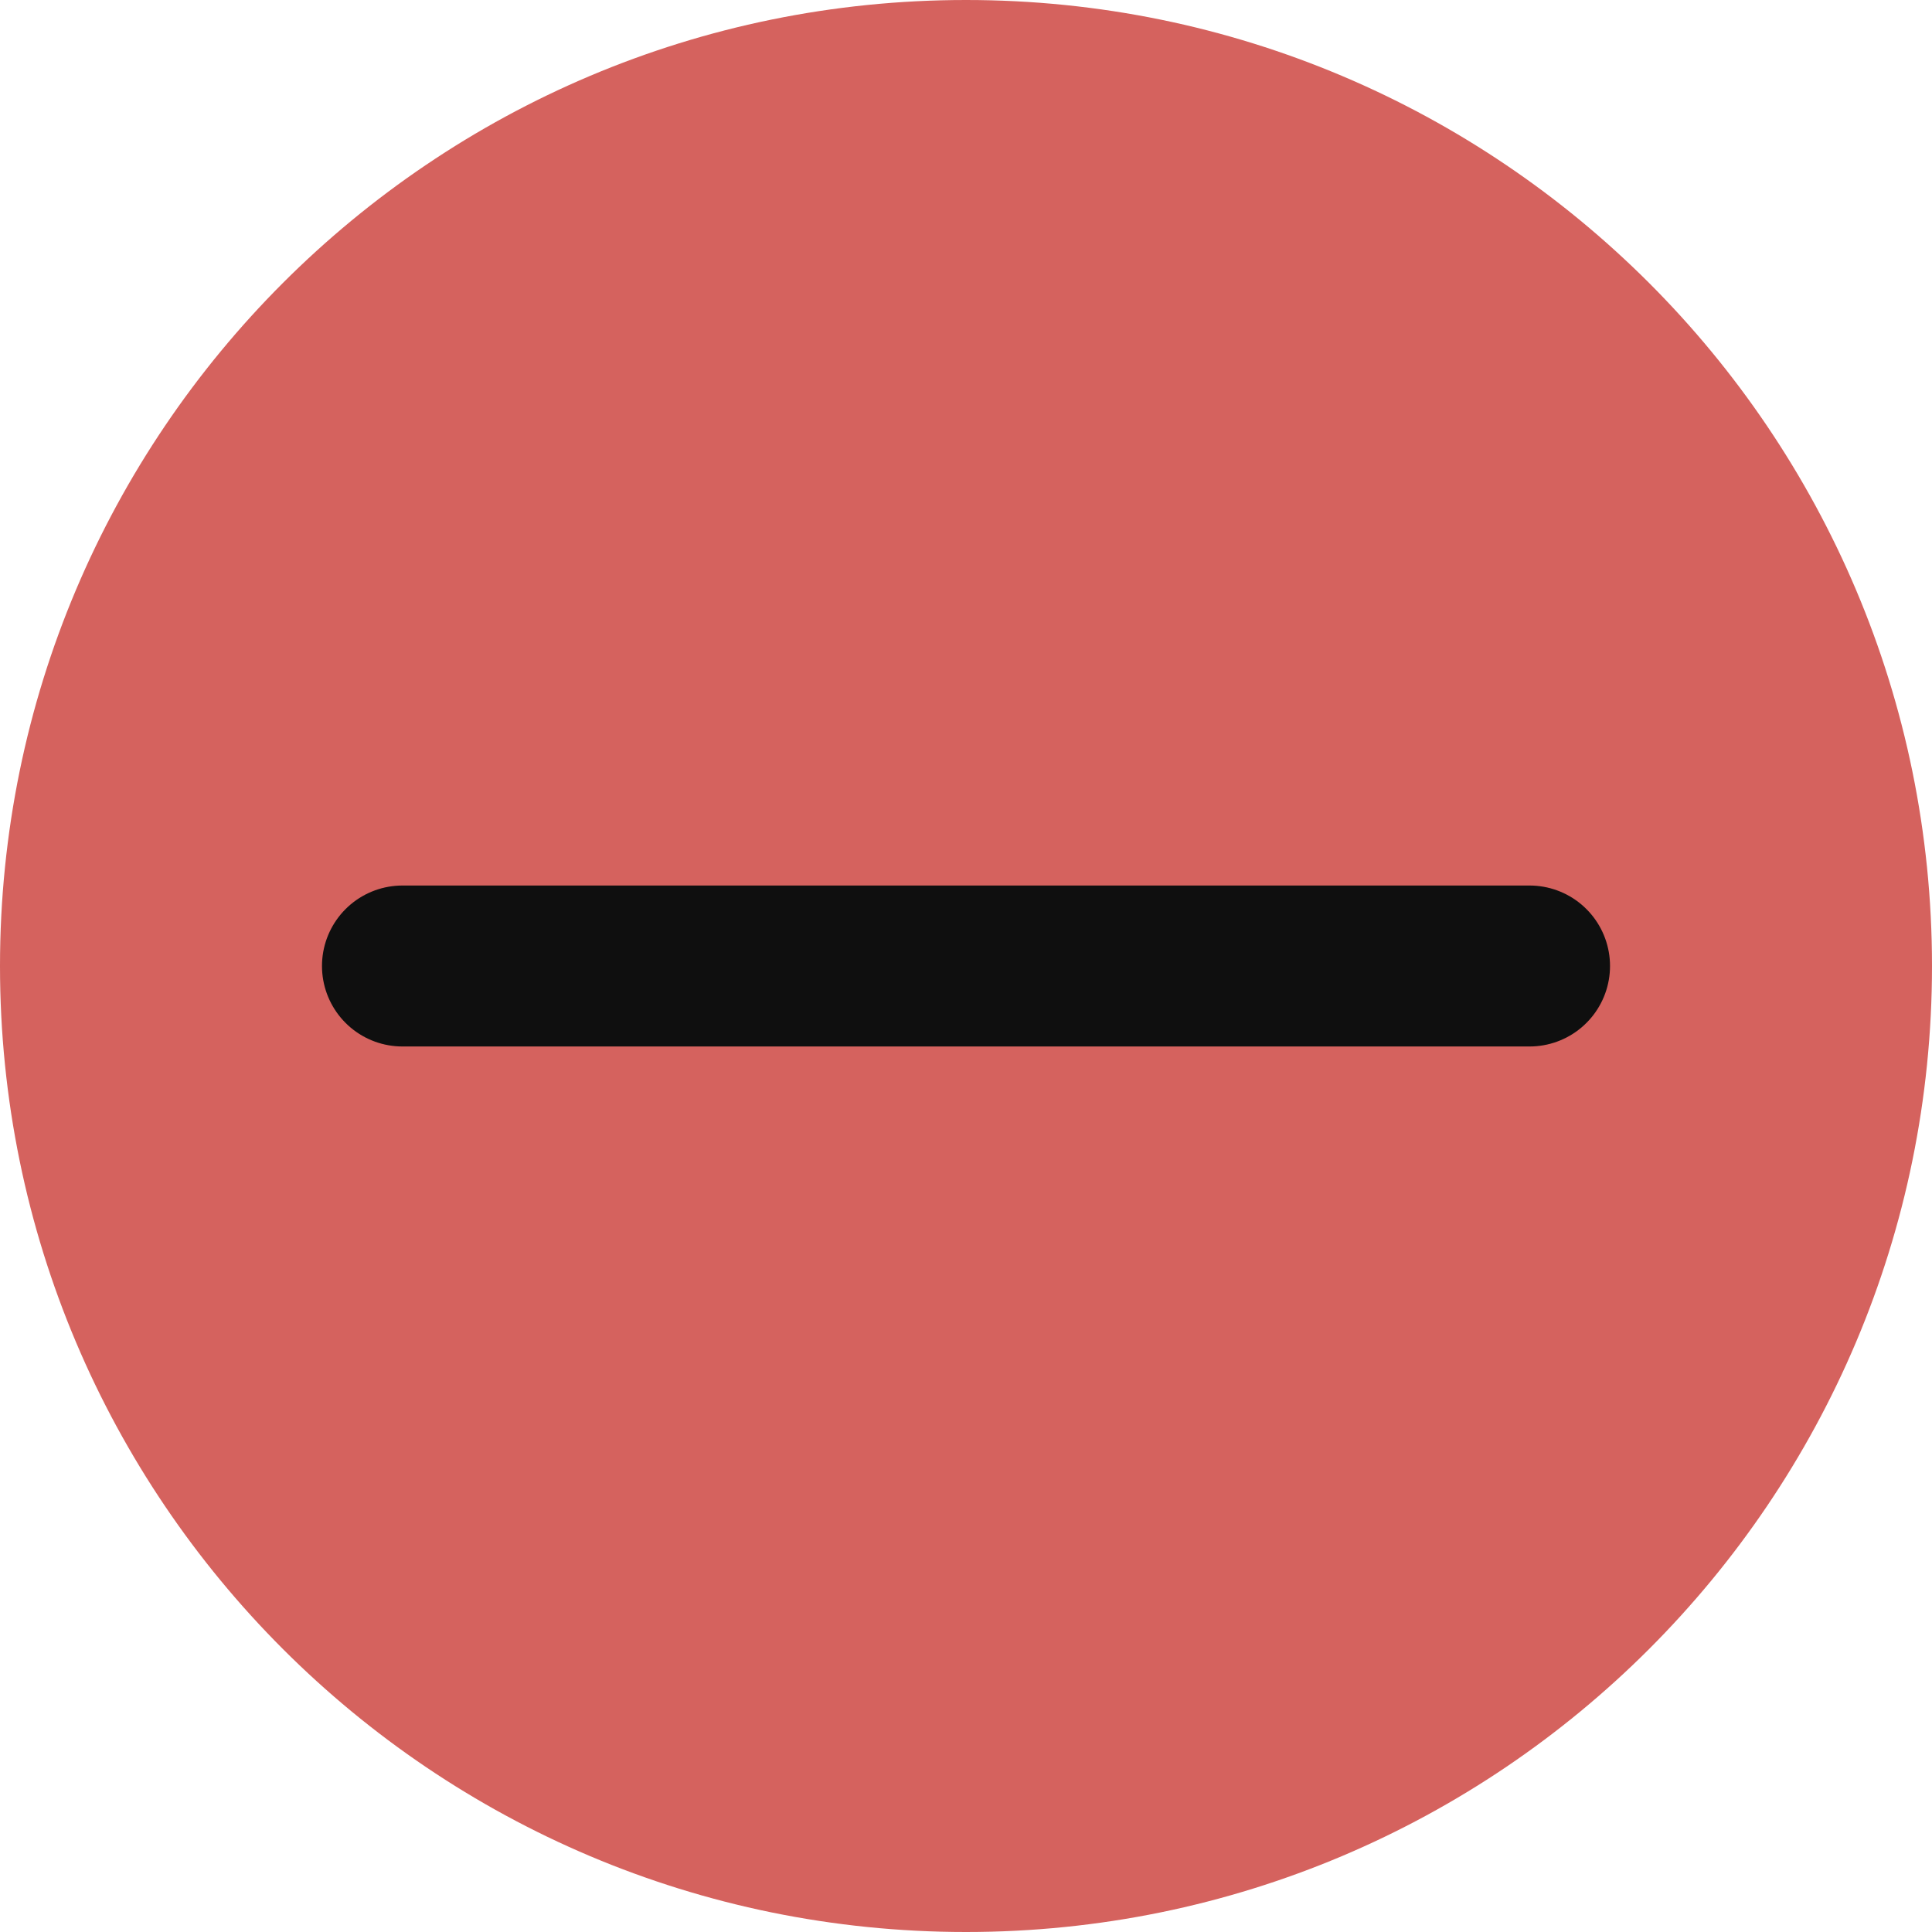
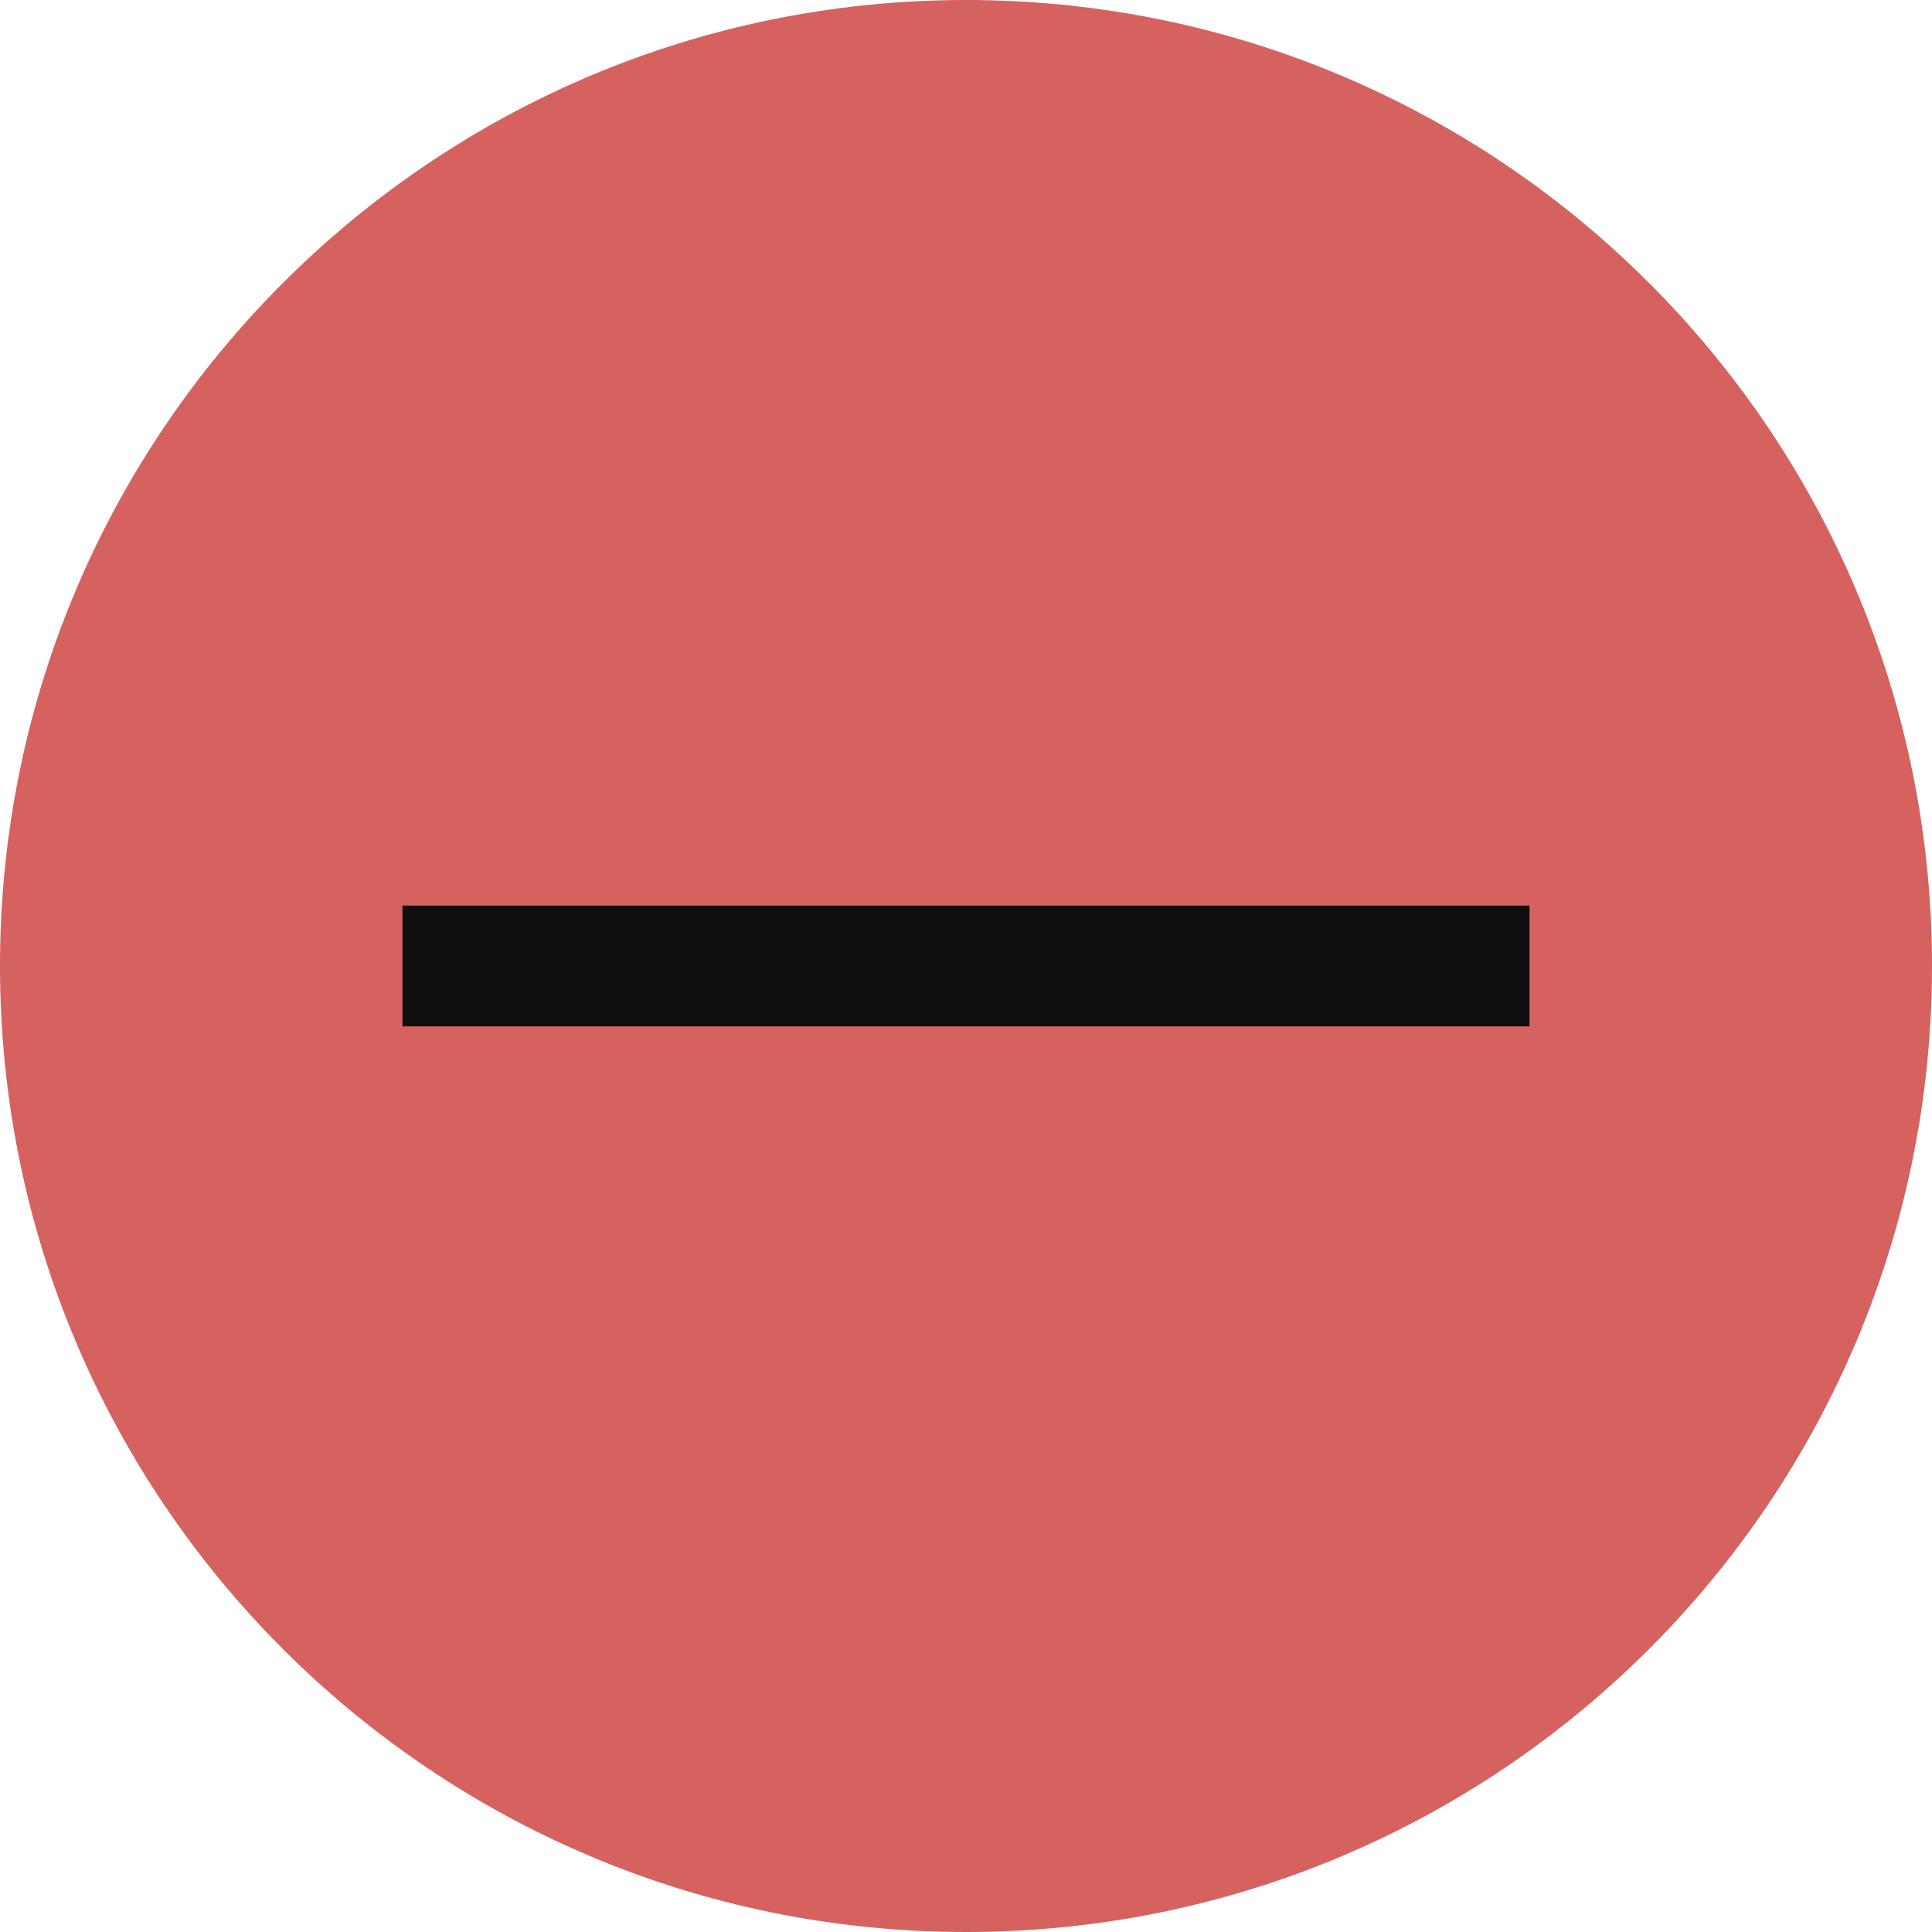
<svg xmlns="http://www.w3.org/2000/svg" width="16" height="16" viewBox="0 0 16 16" fill="none">
  <rect width="16" height="16" rx="8" fill="#D5625E" />
-   <path d="M3.333 8H12.667" stroke="#0F0F0F" stroke-width="1.333" stroke-linecap="round" stroke-linejoin="round" />
+   <path d="M3.333 8H12.667" stroke="#0F0F0F" strokeWidth="1.333" strokeLinecap="round" strokeLinejoin="round" />
</svg>
